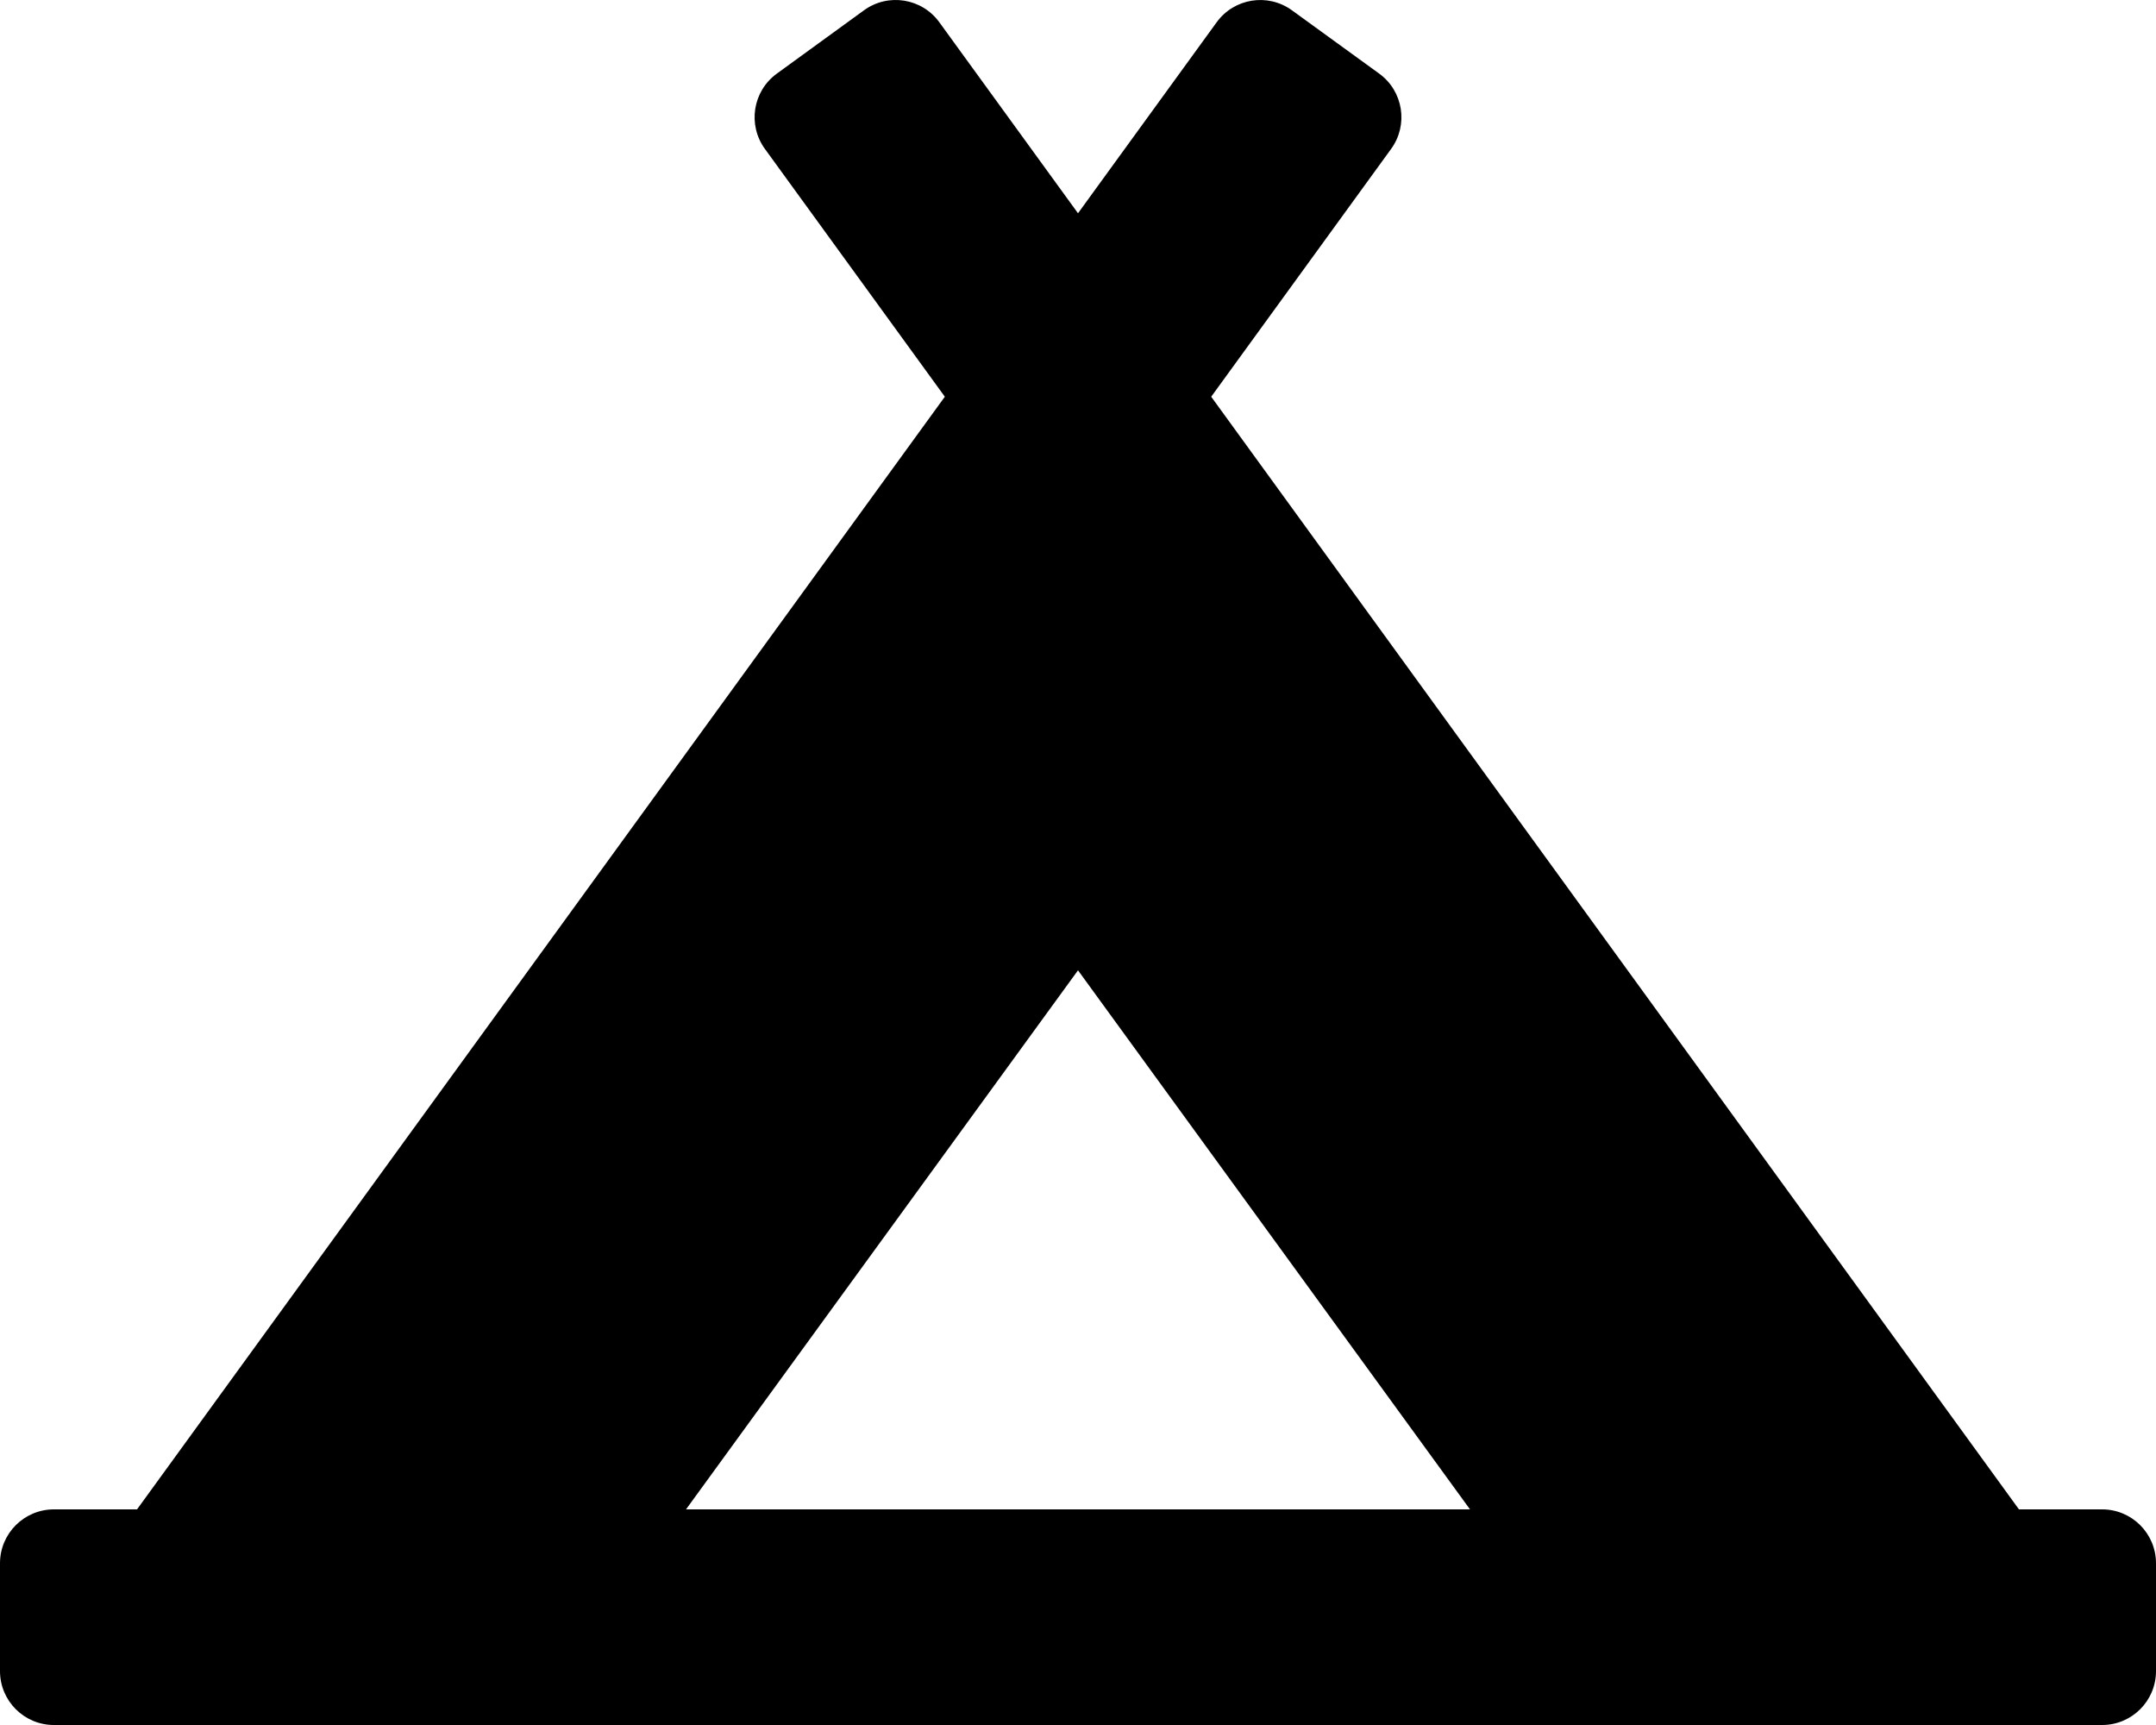
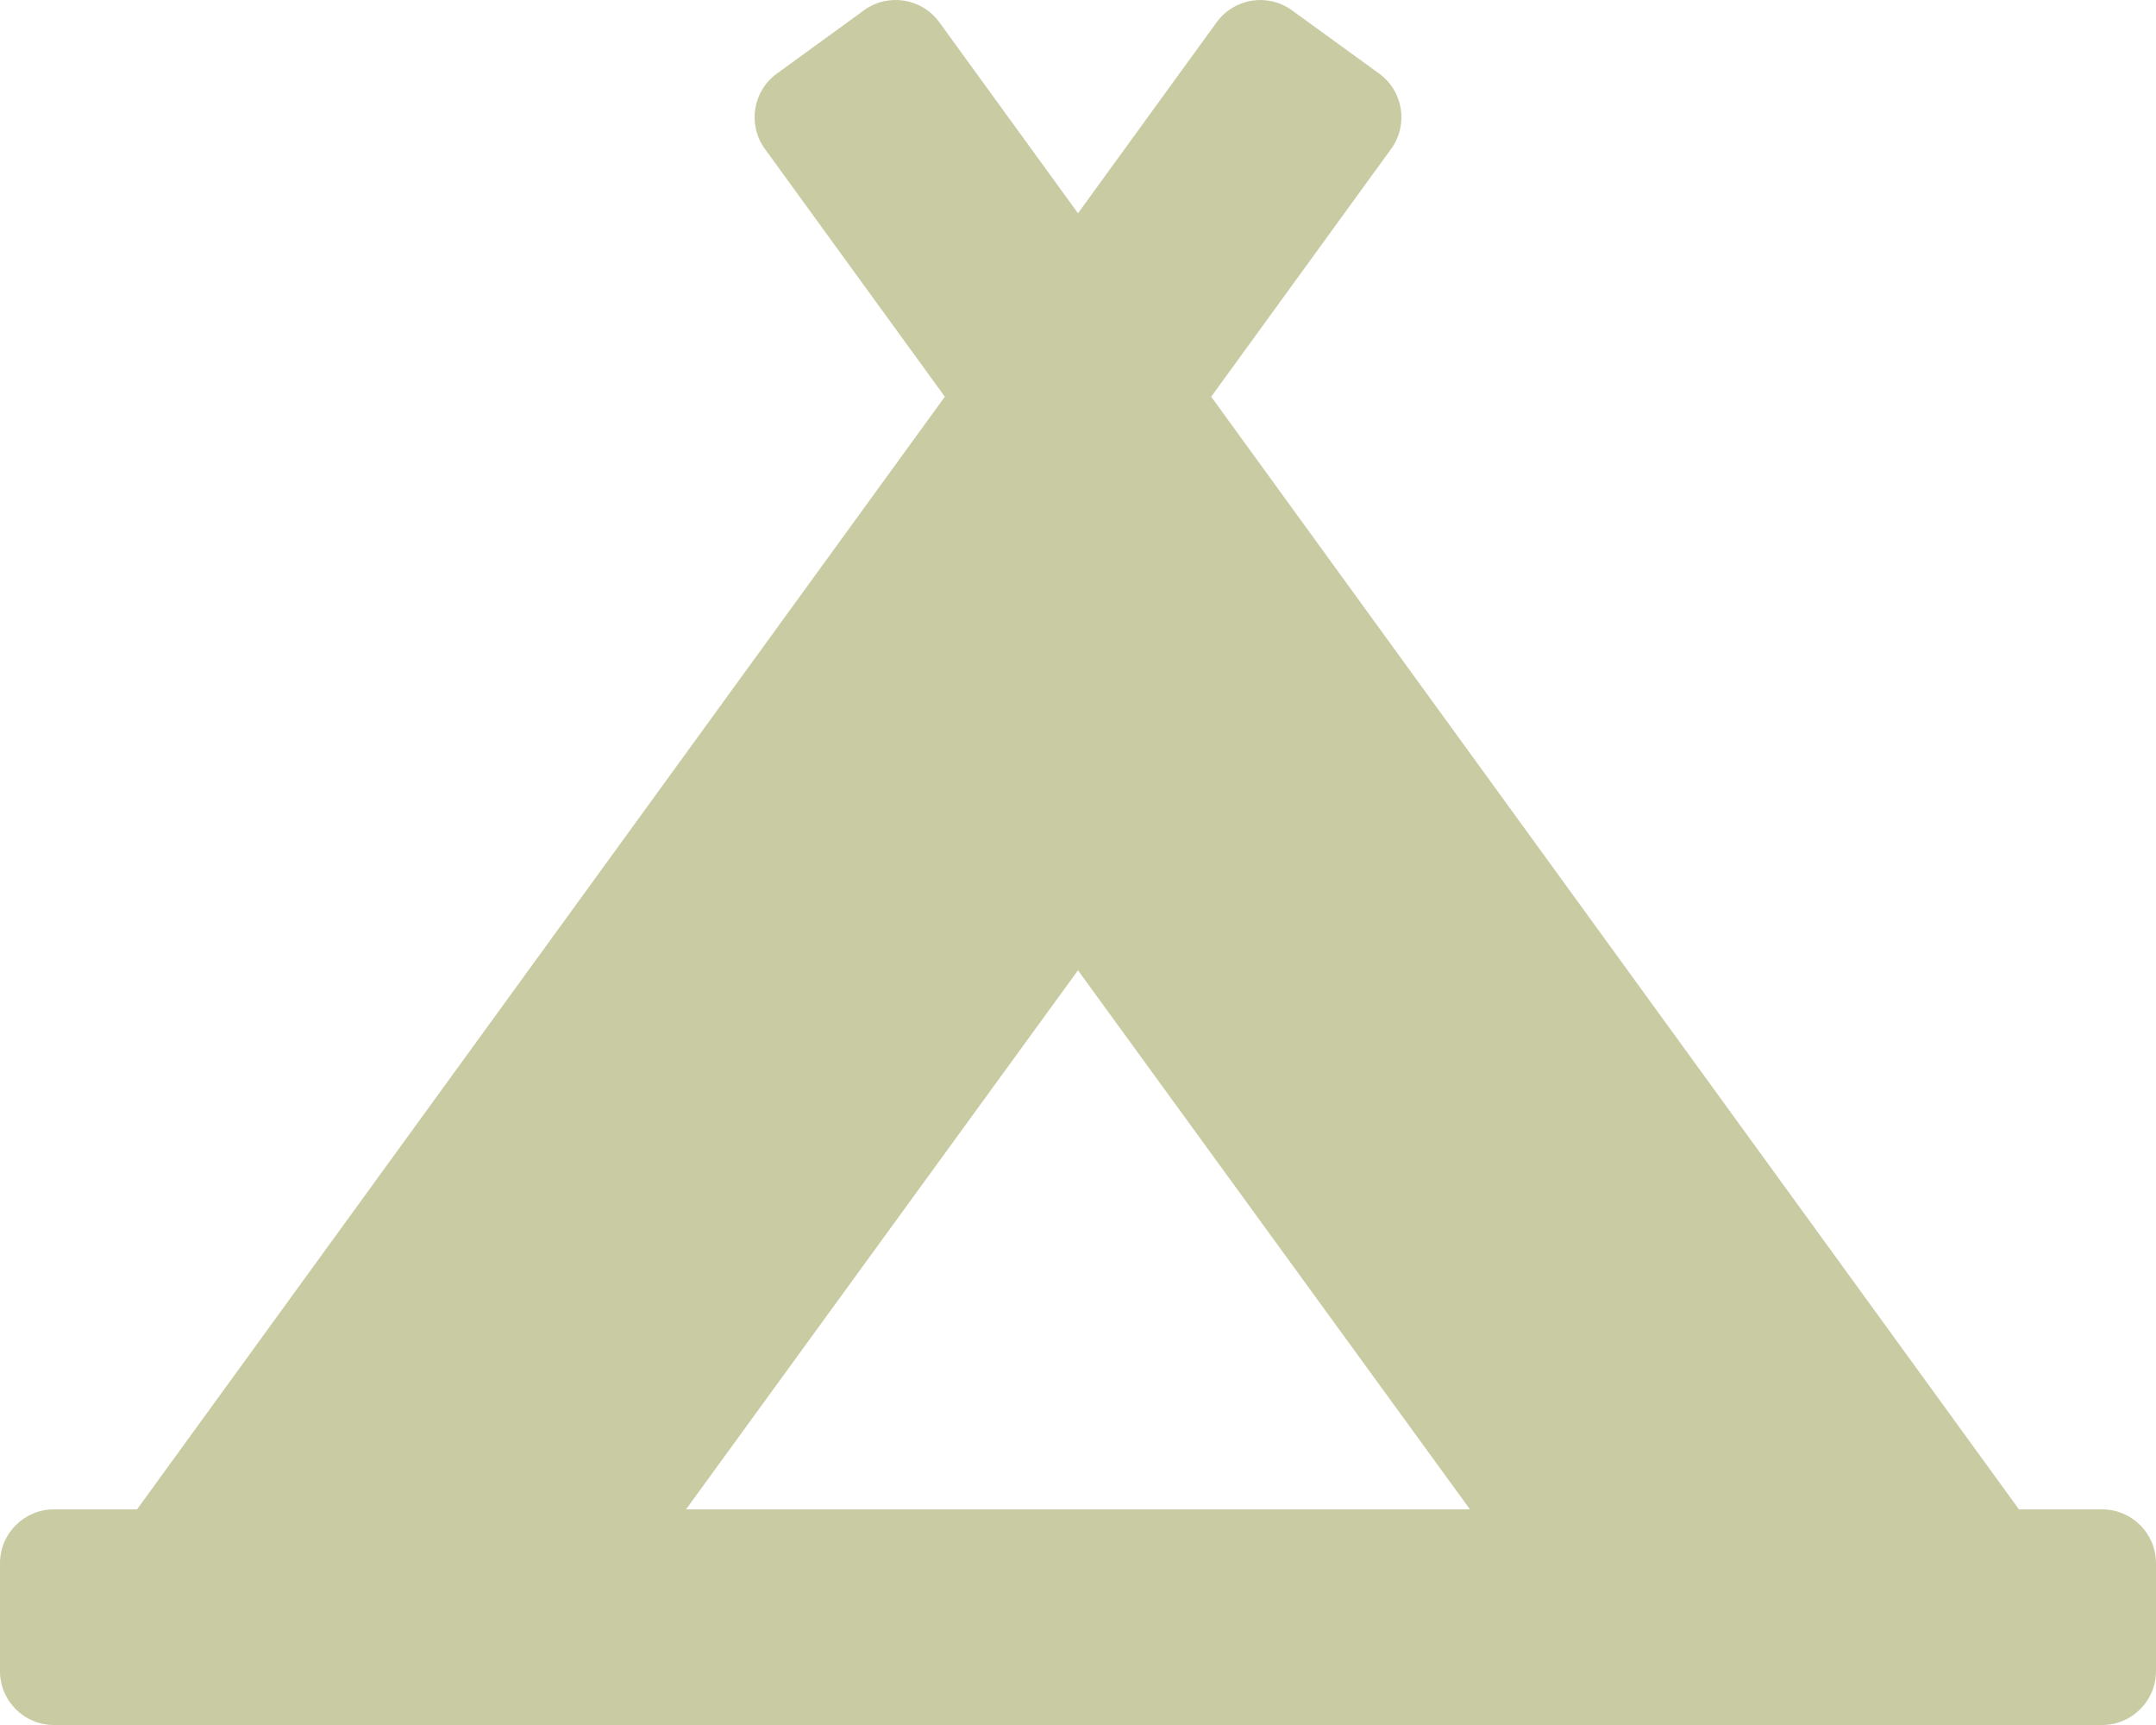
- <svg xmlns="http://www.w3.org/2000/svg" viewBox="0 0 640 512">
+ <svg xmlns="http://www.w3.org/2000/svg" viewBox="0 0 640 512" fill="#C9CBA3">
  <path d="M624 448h-24.68L359.54 117.75l53.41-73.55c5.19-7.15 3.61-17.16-3.54-22.35l-25.9-18.79c-7.15-5.19-17.15-3.61-22.35 3.55L320 63.3 278.83 6.6c-5.19-7.15-15.2-8.74-22.35-3.55l-25.88 18.8c-7.15 5.19-8.74 15.2-3.54 22.35l53.41 73.55L40.68 448H16c-8.84 0-16 7.16-16 16v32c0 8.84 7.16 16 16 16h608c8.84 0 16-7.16 16-16v-32c0-8.84-7.16-16-16-16zM320 288l116.36 160H203.64L320 288z" />
</svg>
